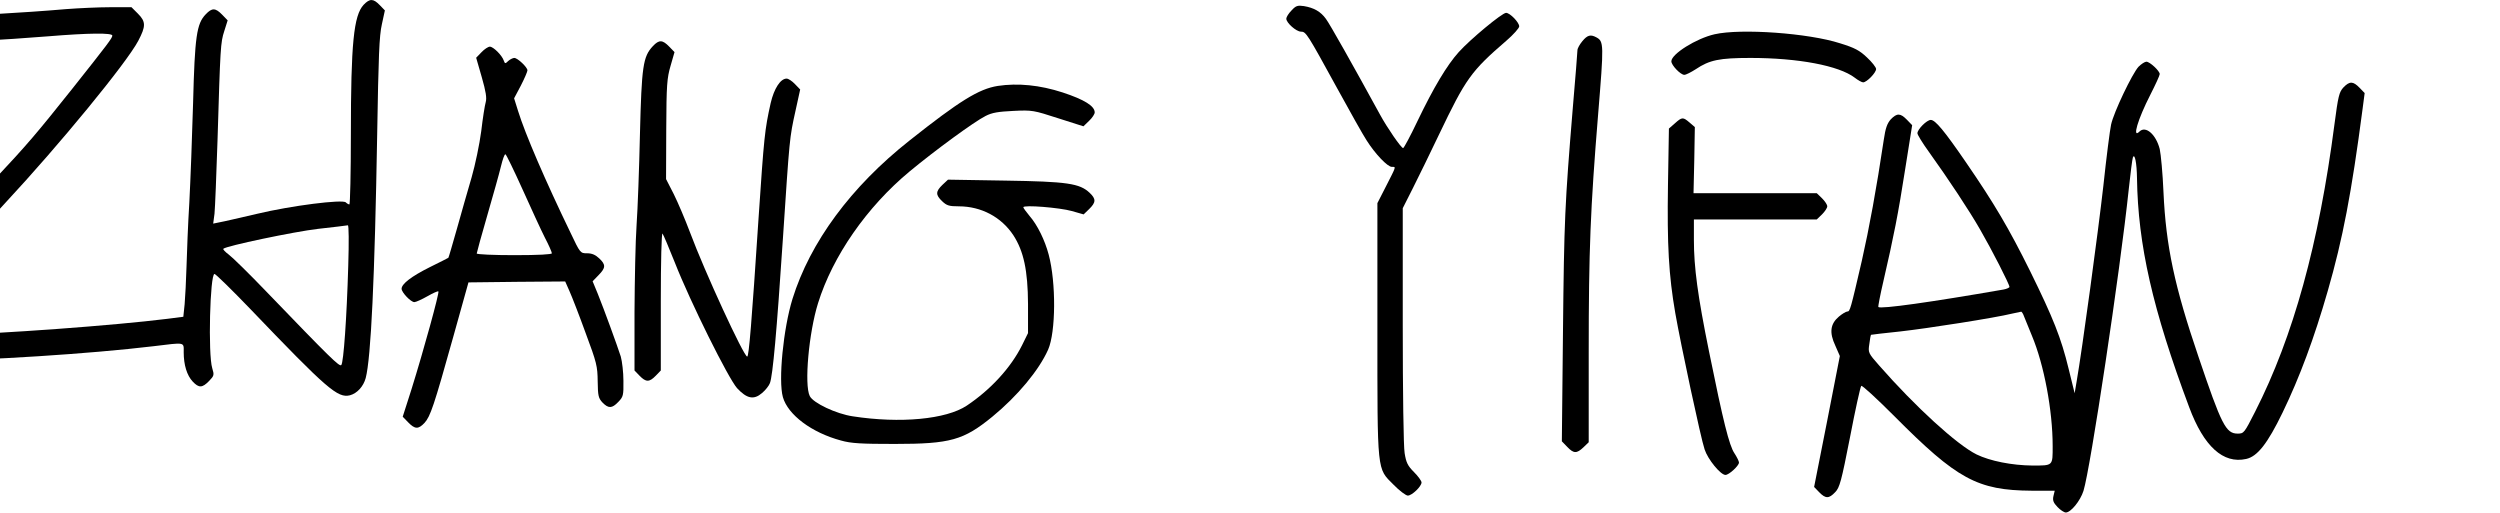
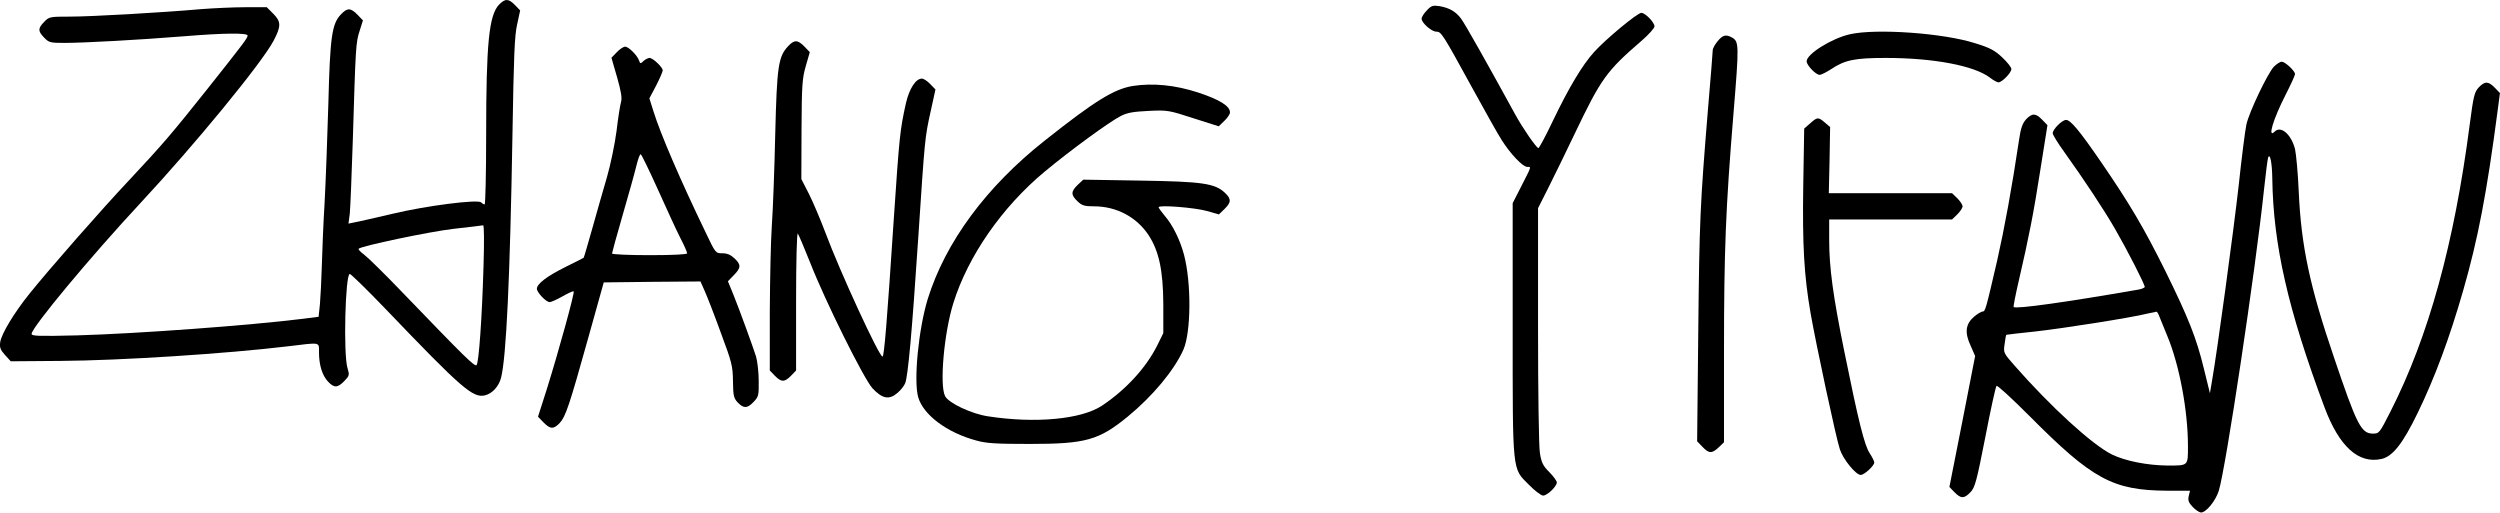
- <svg xmlns="http://www.w3.org/2000/svg" aria-label="ZHANG YIFAN signature" role="img" version="1.0" width="1330.953" height="272.844" viewBox="215 0 1045 272.844" preserveAspectRatio="xMidYMid meet">
+ <svg xmlns="http://www.w3.org/2000/svg" aria-label="ZHANG YIFAN signature" role="img" version="1.0" width="1330.953" height="272.844" viewBox="0 0 1330.953 272.844" preserveAspectRatio="xMidYMid meet">
  <g transform="translate(-31.17733,302.8441) scale(0.1,-0.1)" fill="currentColor" stroke="none">
    <path d="M2968 3003 c-53 -57 -68 -206 -68 -690 0 -205 -4 -373 -8 -373 -4 0 -13 5 -19 11 -17 17 -289 -17 -473 -61 -91 -21 -180 -42 -199 -45 l-34 -7 7 53 c3 30 10 205 16 389 15 497 16 522 36 583 l18 57 -29 30 c-36 37 -54 38 -88 2 -48 -50 -58 -117 -67 -471 -5 -178 -14 -416 -20 -530 -7 -113 -13 -267 -15 -341 -2 -74 -7 -165 -10 -201 l-7 -67 -86 -11 c-281 -35 -879 -79 -1199 -88 -205 -5 -243 -4 -243 8 1 35 313 410 580 697 286 307 645 744 708 863 41 78 41 102 -2 145 l-34 34 -114 0 c-62 0 -167 -5 -233 -10 -217 -19 -588 -40 -701 -40 -108 0 -111 -1 -137 -28 -34 -35 -34 -49 0 -84 25 -26 32 -28 107 -28 103 0 397 16 633 35 219 18 343 19 343 4 0 -13 -22 -42 -214 -284 -188 -236 -236 -293 -416 -485 -147 -156 -426 -474 -532 -606 -81 -101 -147 -210 -155 -256 -4 -29 0 -41 25 -69 l31 -34 263 2 c320 2 882 38 1215 78 174 21 163 24 163 -32 0 -67 17 -123 48 -156 33 -35 51 -34 87 3 27 28 28 32 17 68 -23 74 -12 502 12 502 6 0 92 -84 191 -187 410 -428 465 -475 530 -459 38 10 72 47 84 92 28 107 48 531 61 1294 7 421 11 528 25 589 l16 74 -27 28 c-35 36 -53 36 -86 2z m-82 -1390 c-8 -278 -25 -515 -37 -528 -10 -10 -56 35 -399 391 -91 95 -181 183 -200 197 -19 14 -32 28 -29 31 14 15 376 91 504 106 83 9 154 18 159 19 5 0 6 -87 2 -216z" />
    <path d="M7908 2973 c-16 -16 -28 -36 -28 -44 0 -22 53 -69 78 -69 27 0 33 -10 192 -300 68 -124 138 -249 157 -278 46 -73 112 -142 135 -142 23 0 25 7 -32 -105 l-45 -88 0 -666 c0 -777 -3 -744 86 -833 31 -32 66 -58 76 -58 22 0 73 49 73 70 0 8 -18 33 -40 55 -34 34 -42 51 -50 101 -6 34 -10 326 -10 681 l0 623 54 107 c30 60 93 188 139 285 143 299 170 337 360 501 37 32 67 66 67 75 0 21 -49 72 -70 72 -21 0 -191 -141 -252 -209 -63 -70 -134 -189 -219 -366 -38 -80 -73 -145 -77 -145 -11 1 -85 108 -124 180 -144 263 -266 480 -287 508 -28 39 -64 59 -117 68 -34 5 -43 2 -66 -23z" />
    <path d="M10160 2846 c-97 -22 -230 -105 -230 -144 0 -21 49 -72 69 -72 9 0 36 14 61 30 73 49 126 60 291 60 254 0 471 -41 555 -105 18 -14 38 -25 45 -25 19 0 69 51 69 71 0 9 -22 37 -49 62 -39 37 -65 51 -143 75 -167 54 -527 80 -668 48z" />
    <path d="M9456 2809 c-14 -17 -26 -38 -26 -48 0 -9 -11 -149 -25 -311 -42 -510 -46 -591 -52 -1188 l-6 -583 28 -29 c35 -37 51 -37 87 -3 l28 27 0 475 c0 549 9 767 50 1269 31 377 31 390 -10 412 -30 16 -47 12 -74 -21z" />
    <path d="M4508 2783 c-53 -56 -60 -108 -69 -468 -4 -181 -12 -400 -18 -485 -6 -85 -10 -294 -11 -464 l0 -310 27 -28 c34 -35 52 -35 86 0 l27 28 0 369 c0 212 4 365 9 360 5 -6 34 -75 66 -155 82 -209 284 -615 331 -668 52 -56 89 -64 133 -26 18 15 37 39 42 53 15 39 36 270 69 768 36 542 35 536 67 681 l25 114 -28 29 c-15 16 -35 29 -44 29 -33 0 -67 -53 -85 -130 -32 -144 -35 -175 -65 -619 -36 -547 -51 -731 -60 -731 -18 0 -226 451 -304 660 -26 69 -65 161 -87 205 l-41 80 1 265 c1 239 4 272 23 338 l21 73 -28 29 c-36 37 -54 38 -87 3z" />
    <path d="M3595 2750 l-28 -29 30 -104 c22 -77 27 -110 21 -132 -5 -17 -16 -86 -24 -155 -9 -69 -32 -179 -51 -245 -19 -66 -55 -189 -78 -273 -24 -84 -44 -154 -46 -156 -2 -2 -47 -24 -99 -50 -98 -49 -150 -89 -150 -115 0 -19 49 -71 68 -71 8 0 39 14 69 31 30 17 56 29 59 26 6 -6 -78 -312 -143 -520 l-47 -147 29 -30 c36 -37 54 -38 87 -3 31 34 50 89 153 458 l81 290 258 3 257 2 23 -52 c13 -29 52 -129 86 -223 59 -158 63 -176 64 -257 1 -77 4 -89 25 -112 32 -33 51 -33 85 3 26 27 28 34 27 112 0 46 -7 104 -14 129 -20 62 -89 251 -122 333 l-28 68 32 33 c38 39 39 55 3 89 -20 19 -39 27 -64 27 -36 0 -37 0 -88 108 -135 279 -242 527 -280 650 l-21 67 36 68 c19 37 35 74 35 81 0 16 -52 66 -70 66 -7 0 -22 -7 -32 -16 -16 -16 -18 -15 -24 2 -10 29 -56 74 -74 74 -9 0 -29 -13 -45 -30z m219 -730 c46 -102 99 -218 119 -257 21 -40 37 -77 37 -83 0 -6 -70 -10 -200 -10 -110 0 -200 4 -200 9 0 4 25 95 56 202 31 107 64 224 73 262 9 37 19 66 24 64 4 -1 45 -85 91 -187z" />
    <path d="M12417 2673 c-33 -36 -132 -242 -146 -308 -6 -27 -25 -174 -41 -325 -28 -248 -113 -874 -142 -1040 l-11 -65 -32 130 c-40 165 -82 270 -205 520 -113 228 -191 360 -340 577 -118 172 -165 228 -189 228 -21 0 -71 -50 -71 -71 0 -8 27 -52 61 -99 104 -145 214 -311 273 -414 63 -109 156 -291 156 -305 0 -4 -15 -11 -32 -14 -385 -67 -654 -105 -666 -93 -2 3 10 65 27 138 55 238 79 359 116 597 l37 233 -28 29 c-35 36 -53 36 -86 2 -19 -22 -28 -46 -37 -108 -39 -261 -78 -473 -117 -645 -60 -259 -63 -270 -77 -270 -7 0 -27 -12 -45 -27 -46 -39 -52 -85 -19 -155 l24 -55 -68 -348 -69 -349 27 -28 c34 -35 52 -35 85 0 24 24 33 58 79 292 28 146 55 269 60 274 4 5 83 -68 176 -161 334 -336 442 -395 731 -397 l123 0 -7 -29 c-5 -23 0 -35 22 -58 15 -16 35 -29 44 -29 27 0 77 62 94 115 37 118 195 1168 241 1605 9 85 19 162 22 170 10 26 21 -30 22 -111 5 -353 83 -698 278 -1219 78 -209 181 -302 303 -275 60 13 114 82 194 247 91 188 168 395 241 649 79 274 126 518 185 968 l11 84 -27 28 c-35 36 -53 36 -86 2 -23 -25 -28 -46 -48 -198 -82 -632 -219 -1129 -422 -1528 -58 -114 -60 -117 -93 -117 -63 0 -86 46 -209 410 -127 373 -173 588 -186 875 -4 99 -14 203 -20 230 -20 78 -75 126 -108 93 -40 -40 -9 65 58 196 27 53 50 103 50 110 0 17 -53 66 -71 66 -8 0 -27 -12 -42 -27z m-609 -1330 c6 -16 25 -62 42 -103 64 -153 110 -397 110 -586 0 -107 3 -104 -108 -104 -109 1 -225 24 -297 59 -105 52 -326 254 -519 474 -58 66 -59 68 -52 114 3 25 7 47 9 49 1 1 72 9 157 18 143 16 502 72 595 95 22 5 43 9 47 10 3 1 11 -11 16 -26z" />
    <path d="M6344 2571 c-101 -16 -204 -80 -469 -290 -313 -247 -530 -542 -624 -844 -49 -159 -76 -434 -51 -523 27 -94 153 -189 310 -231 53 -15 106 -18 285 -18 297 0 367 20 520 145 134 110 248 247 297 357 41 93 43 356 3 506 -20 76 -60 158 -102 206 -18 22 -33 42 -33 46 0 14 194 -2 258 -20 l63 -18 29 28 c37 36 38 54 3 87 -53 50 -119 60 -451 65 l-303 5 -30 -28 c-36 -35 -37 -53 -1 -87 24 -23 37 -27 88 -27 120 0 227 -57 291 -154 55 -85 77 -187 78 -366 l0 -155 -32 -65 c-60 -120 -167 -236 -294 -321 -110 -73 -354 -96 -607 -57 -88 13 -211 71 -229 108 -30 60 -5 337 44 494 78 251 260 513 488 702 135 112 344 265 404 295 35 18 67 23 148 27 101 5 108 3 238 -39 l135 -43 30 29 c17 16 30 36 30 45 0 34 -55 68 -170 106 -123 40 -239 51 -346 35z" />
    <path d="M9949 2372 l-32 -28 -5 -300 c-5 -320 4 -481 39 -683 29 -166 136 -667 156 -725 17 -53 85 -136 111 -136 19 0 72 49 72 66 0 7 -11 29 -24 49 -28 41 -60 170 -135 540 -61 300 -81 450 -81 596 l0 109 327 0 327 0 28 27 c15 15 28 34 28 43 0 9 -13 28 -28 43 l-28 27 -328 0 -328 0 4 176 3 176 -28 24 c-35 30 -40 30 -78 -4z" />
  </g>
</svg>
